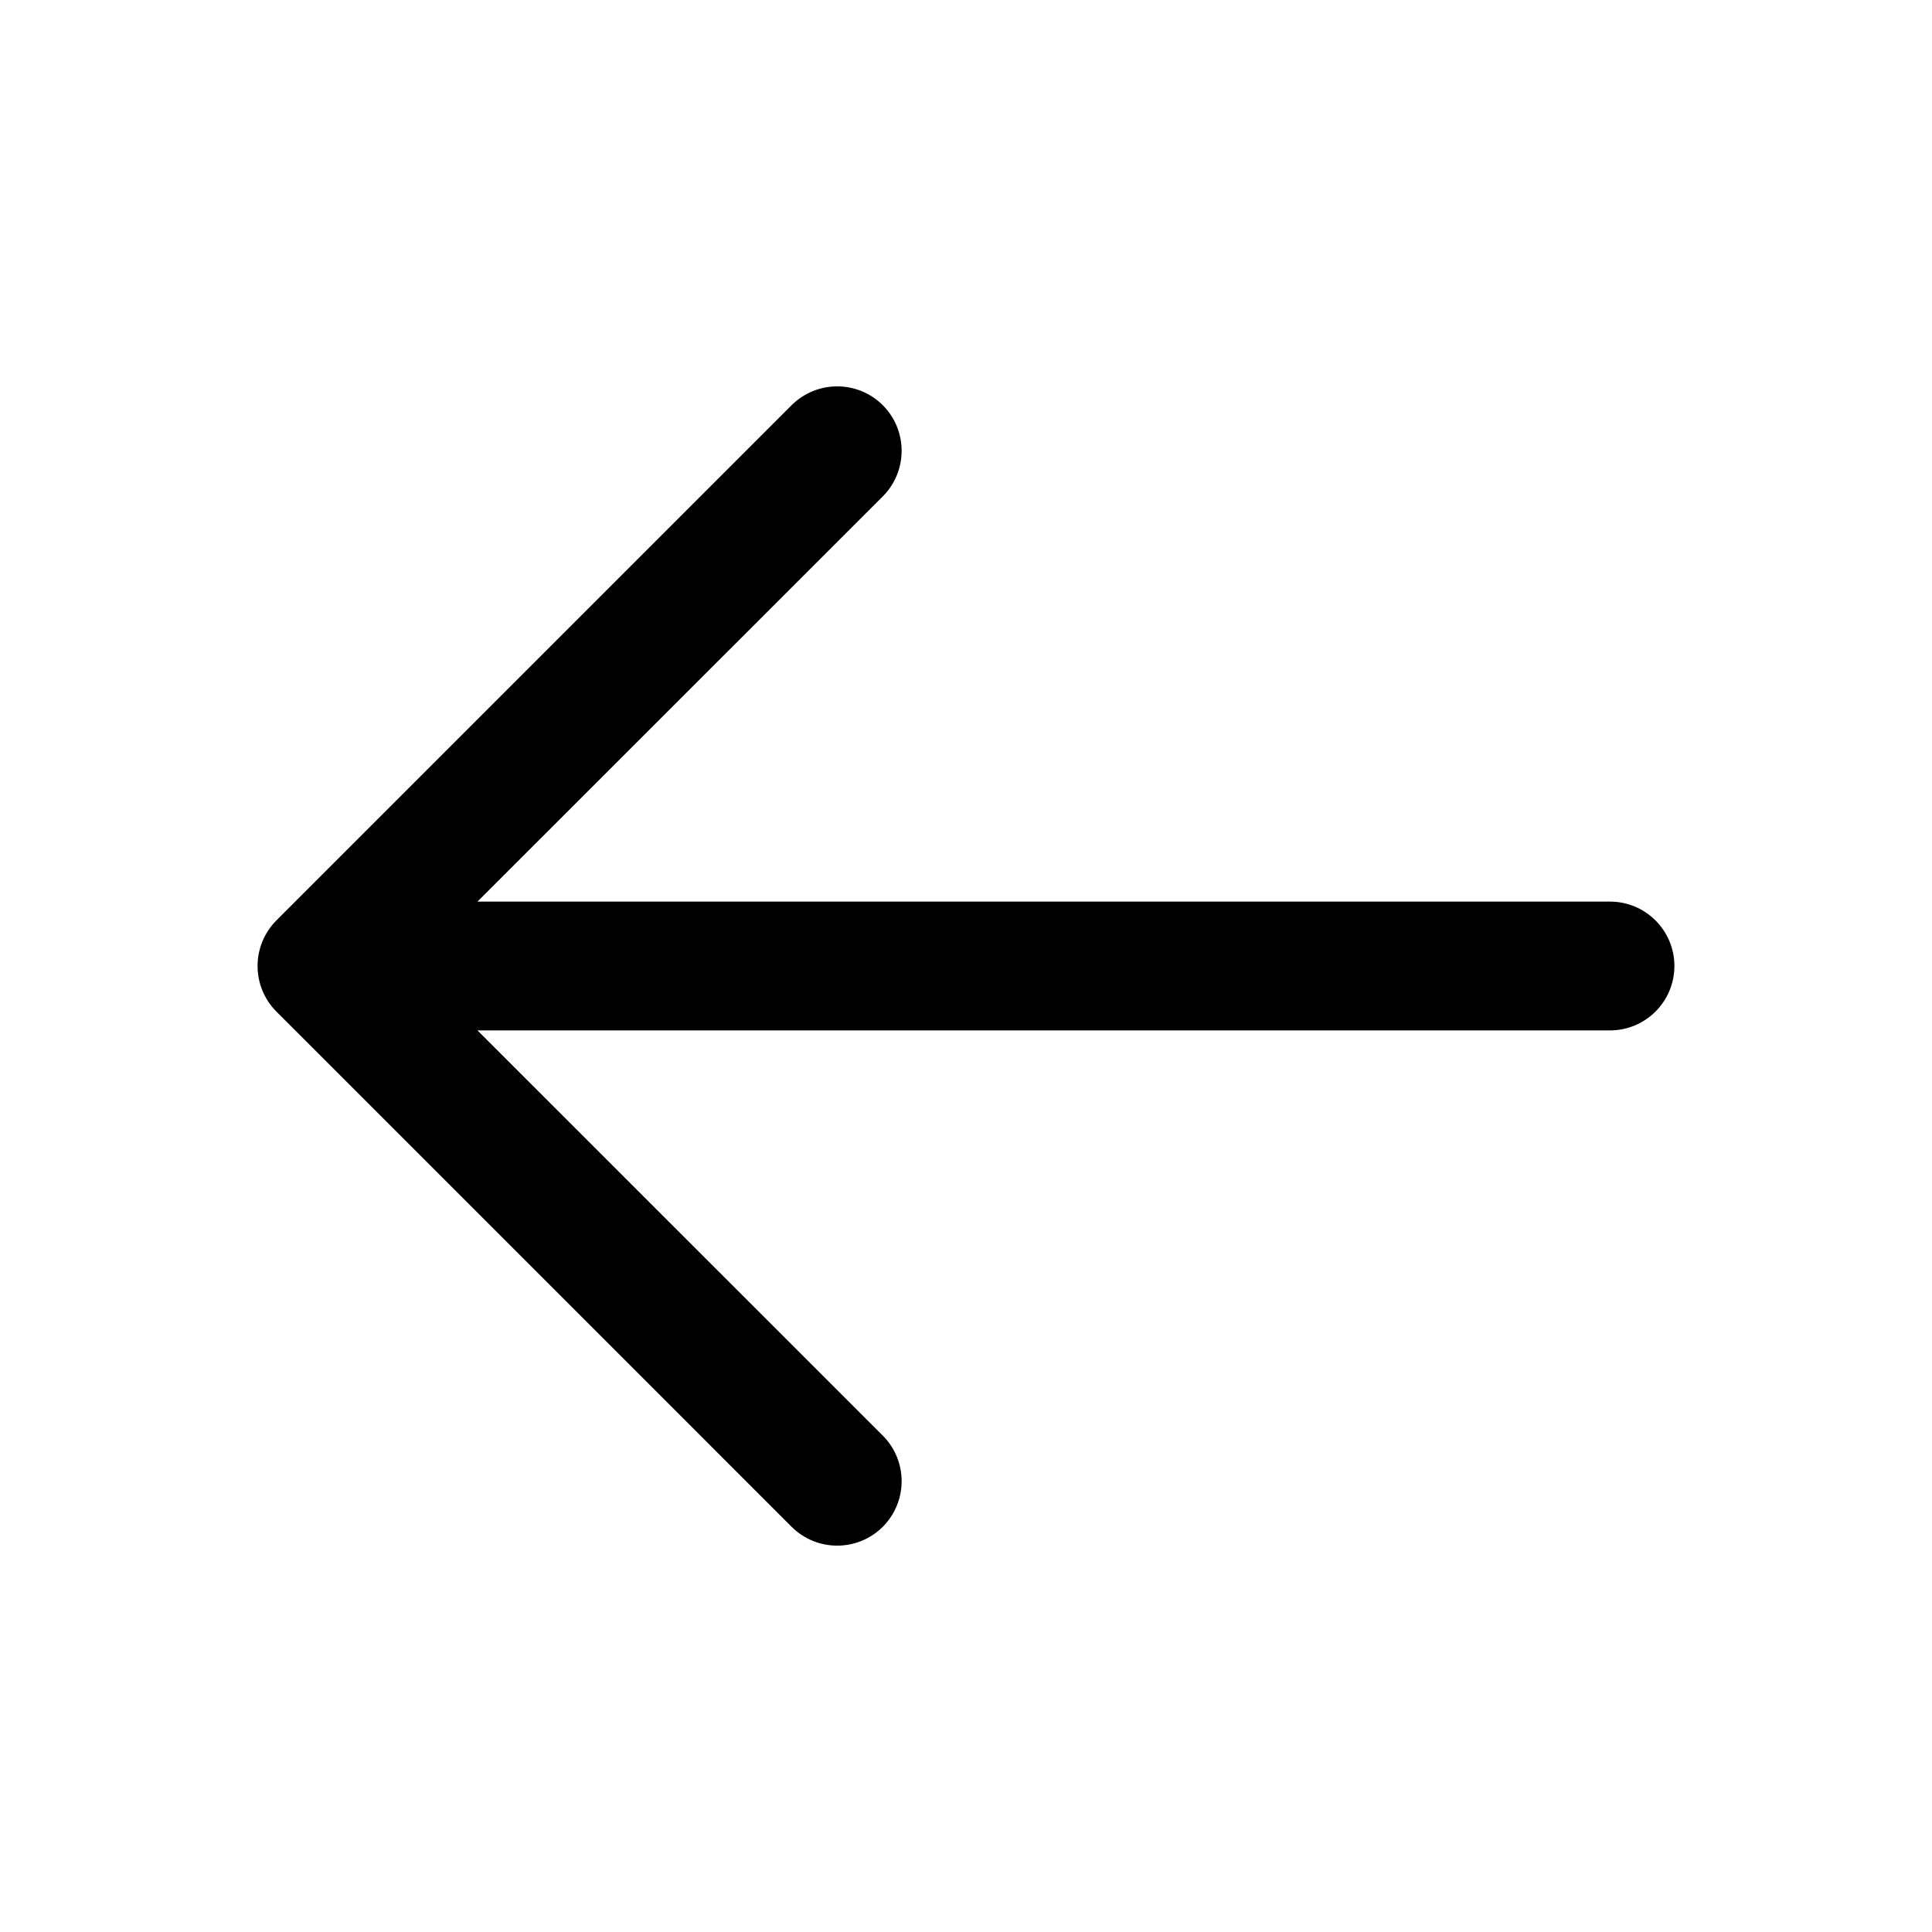
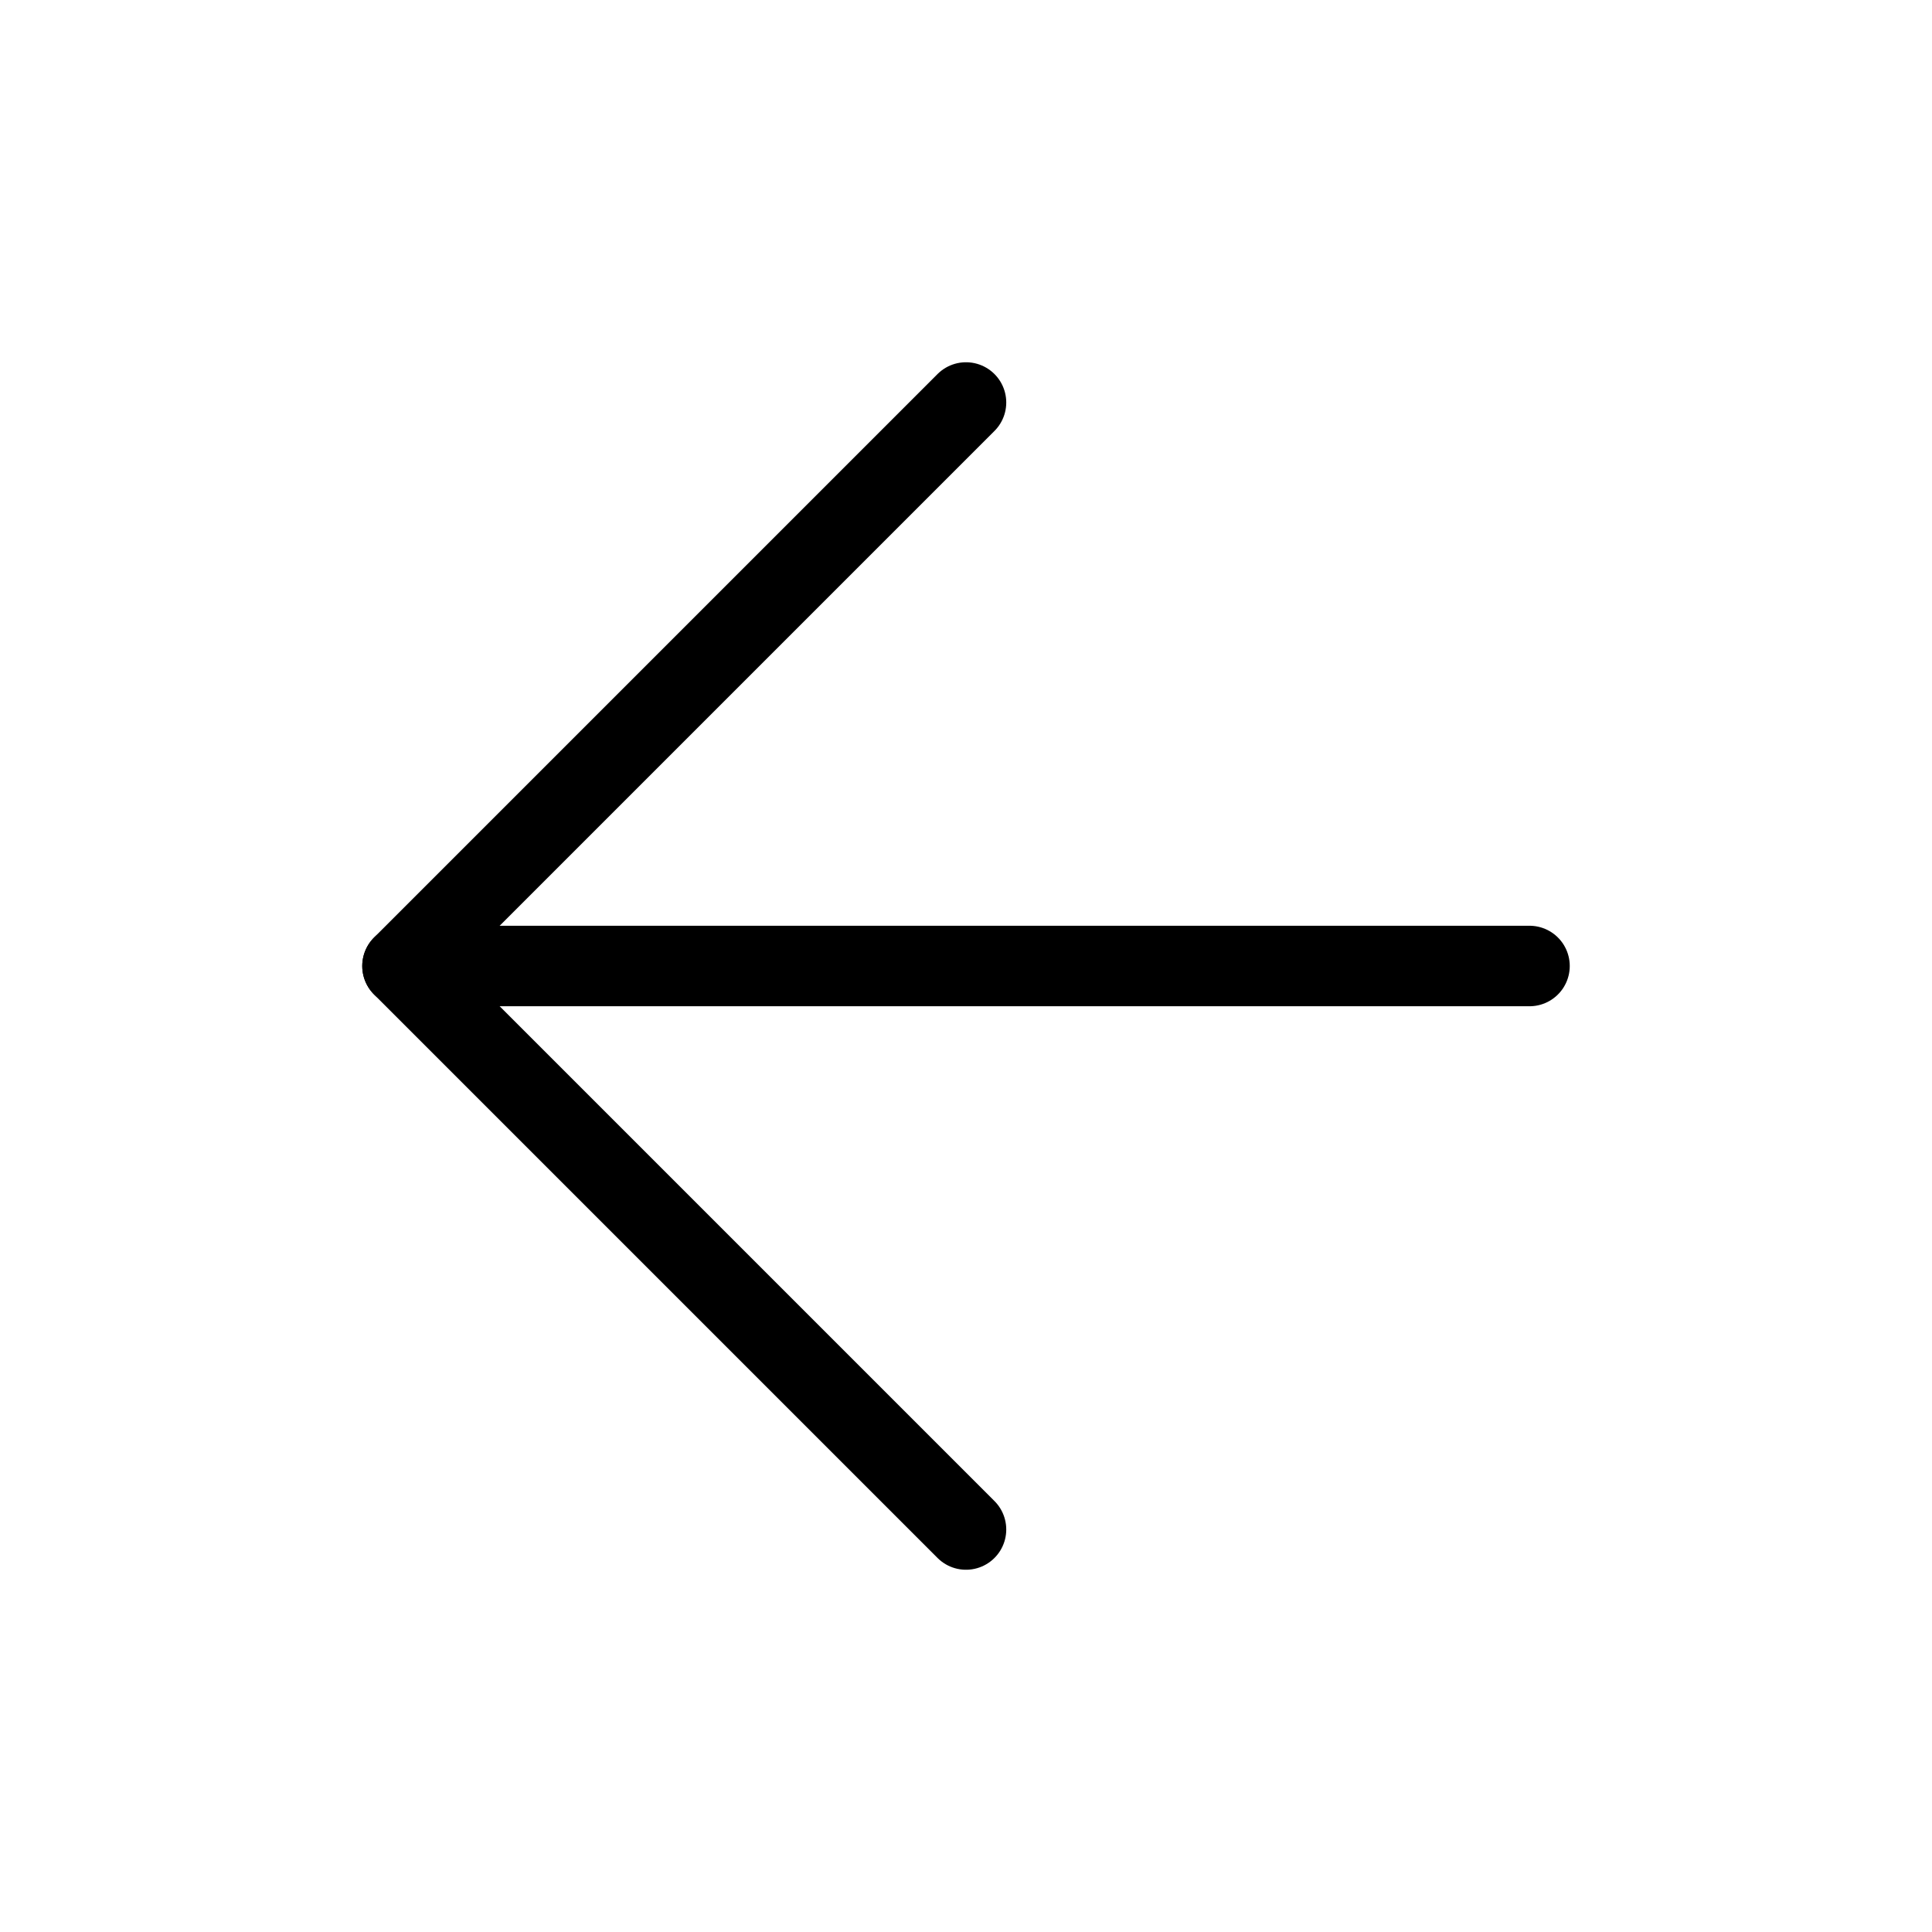
- <svg xmlns="http://www.w3.org/2000/svg" width="15" height="15" viewBox="0 0 15 15" fill="none">
-   <path d="M6.854 3.146C7.049 3.342 7.049 3.658 6.854 3.854L3.707 7H12.5C12.776 7 13 7.224 13 7.5C13 7.776 12.776 8 12.5 8H3.707L6.854 11.146C7.049 11.342 7.049 11.658 6.854 11.854C6.658 12.049 6.342 12.049 6.146 11.854L2.146 7.854C1.951 7.658 1.951 7.342 2.146 7.146L6.146 3.146C6.342 2.951 6.658 2.951 6.854 3.146Z" fill="currentColor" fill-rule="evenodd" clip-rule="evenodd" />
+ <svg xmlns="http://www.w3.org/2000/svg" width="24" height="24" viewBox="0 0 24 24" fill="none" stroke="currentColor" stroke-width="1" stroke-linecap="round" stroke-linejoin="round" class="lucide lucide-arrow-left">
+   <path d="m12 19-7-7 7-7" />
+   <path d="M19 12H5" />
</svg>
